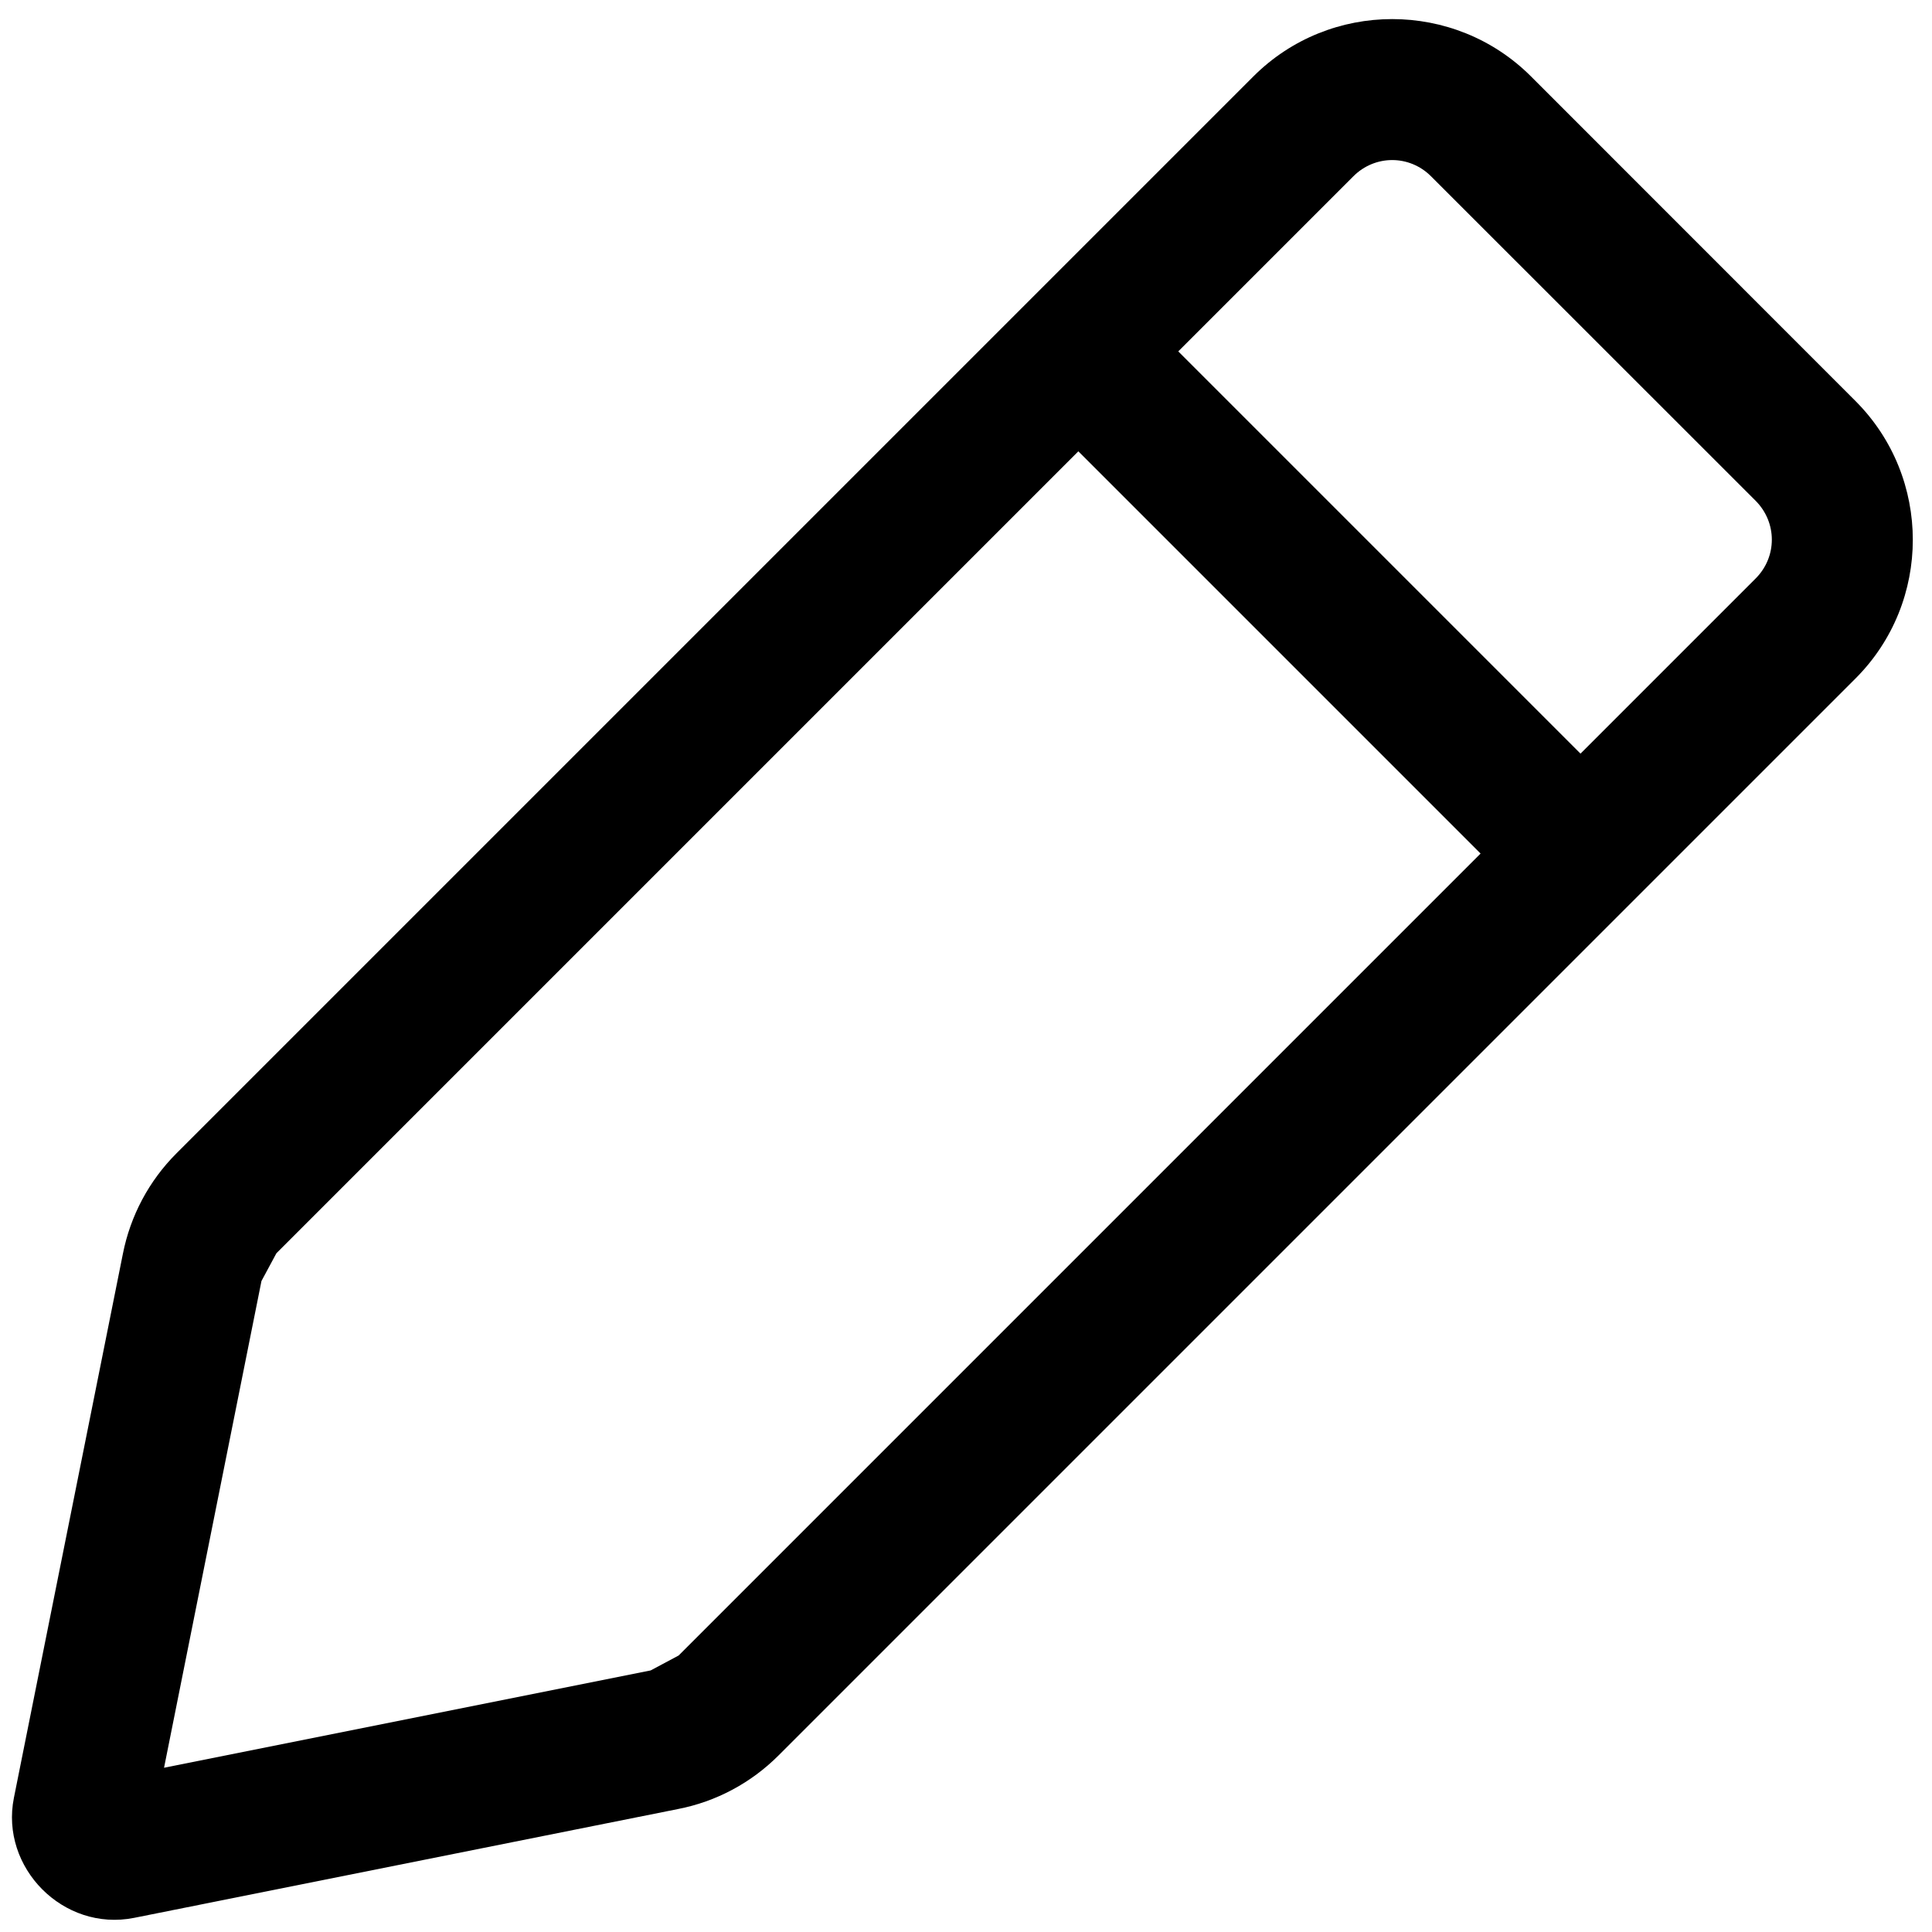
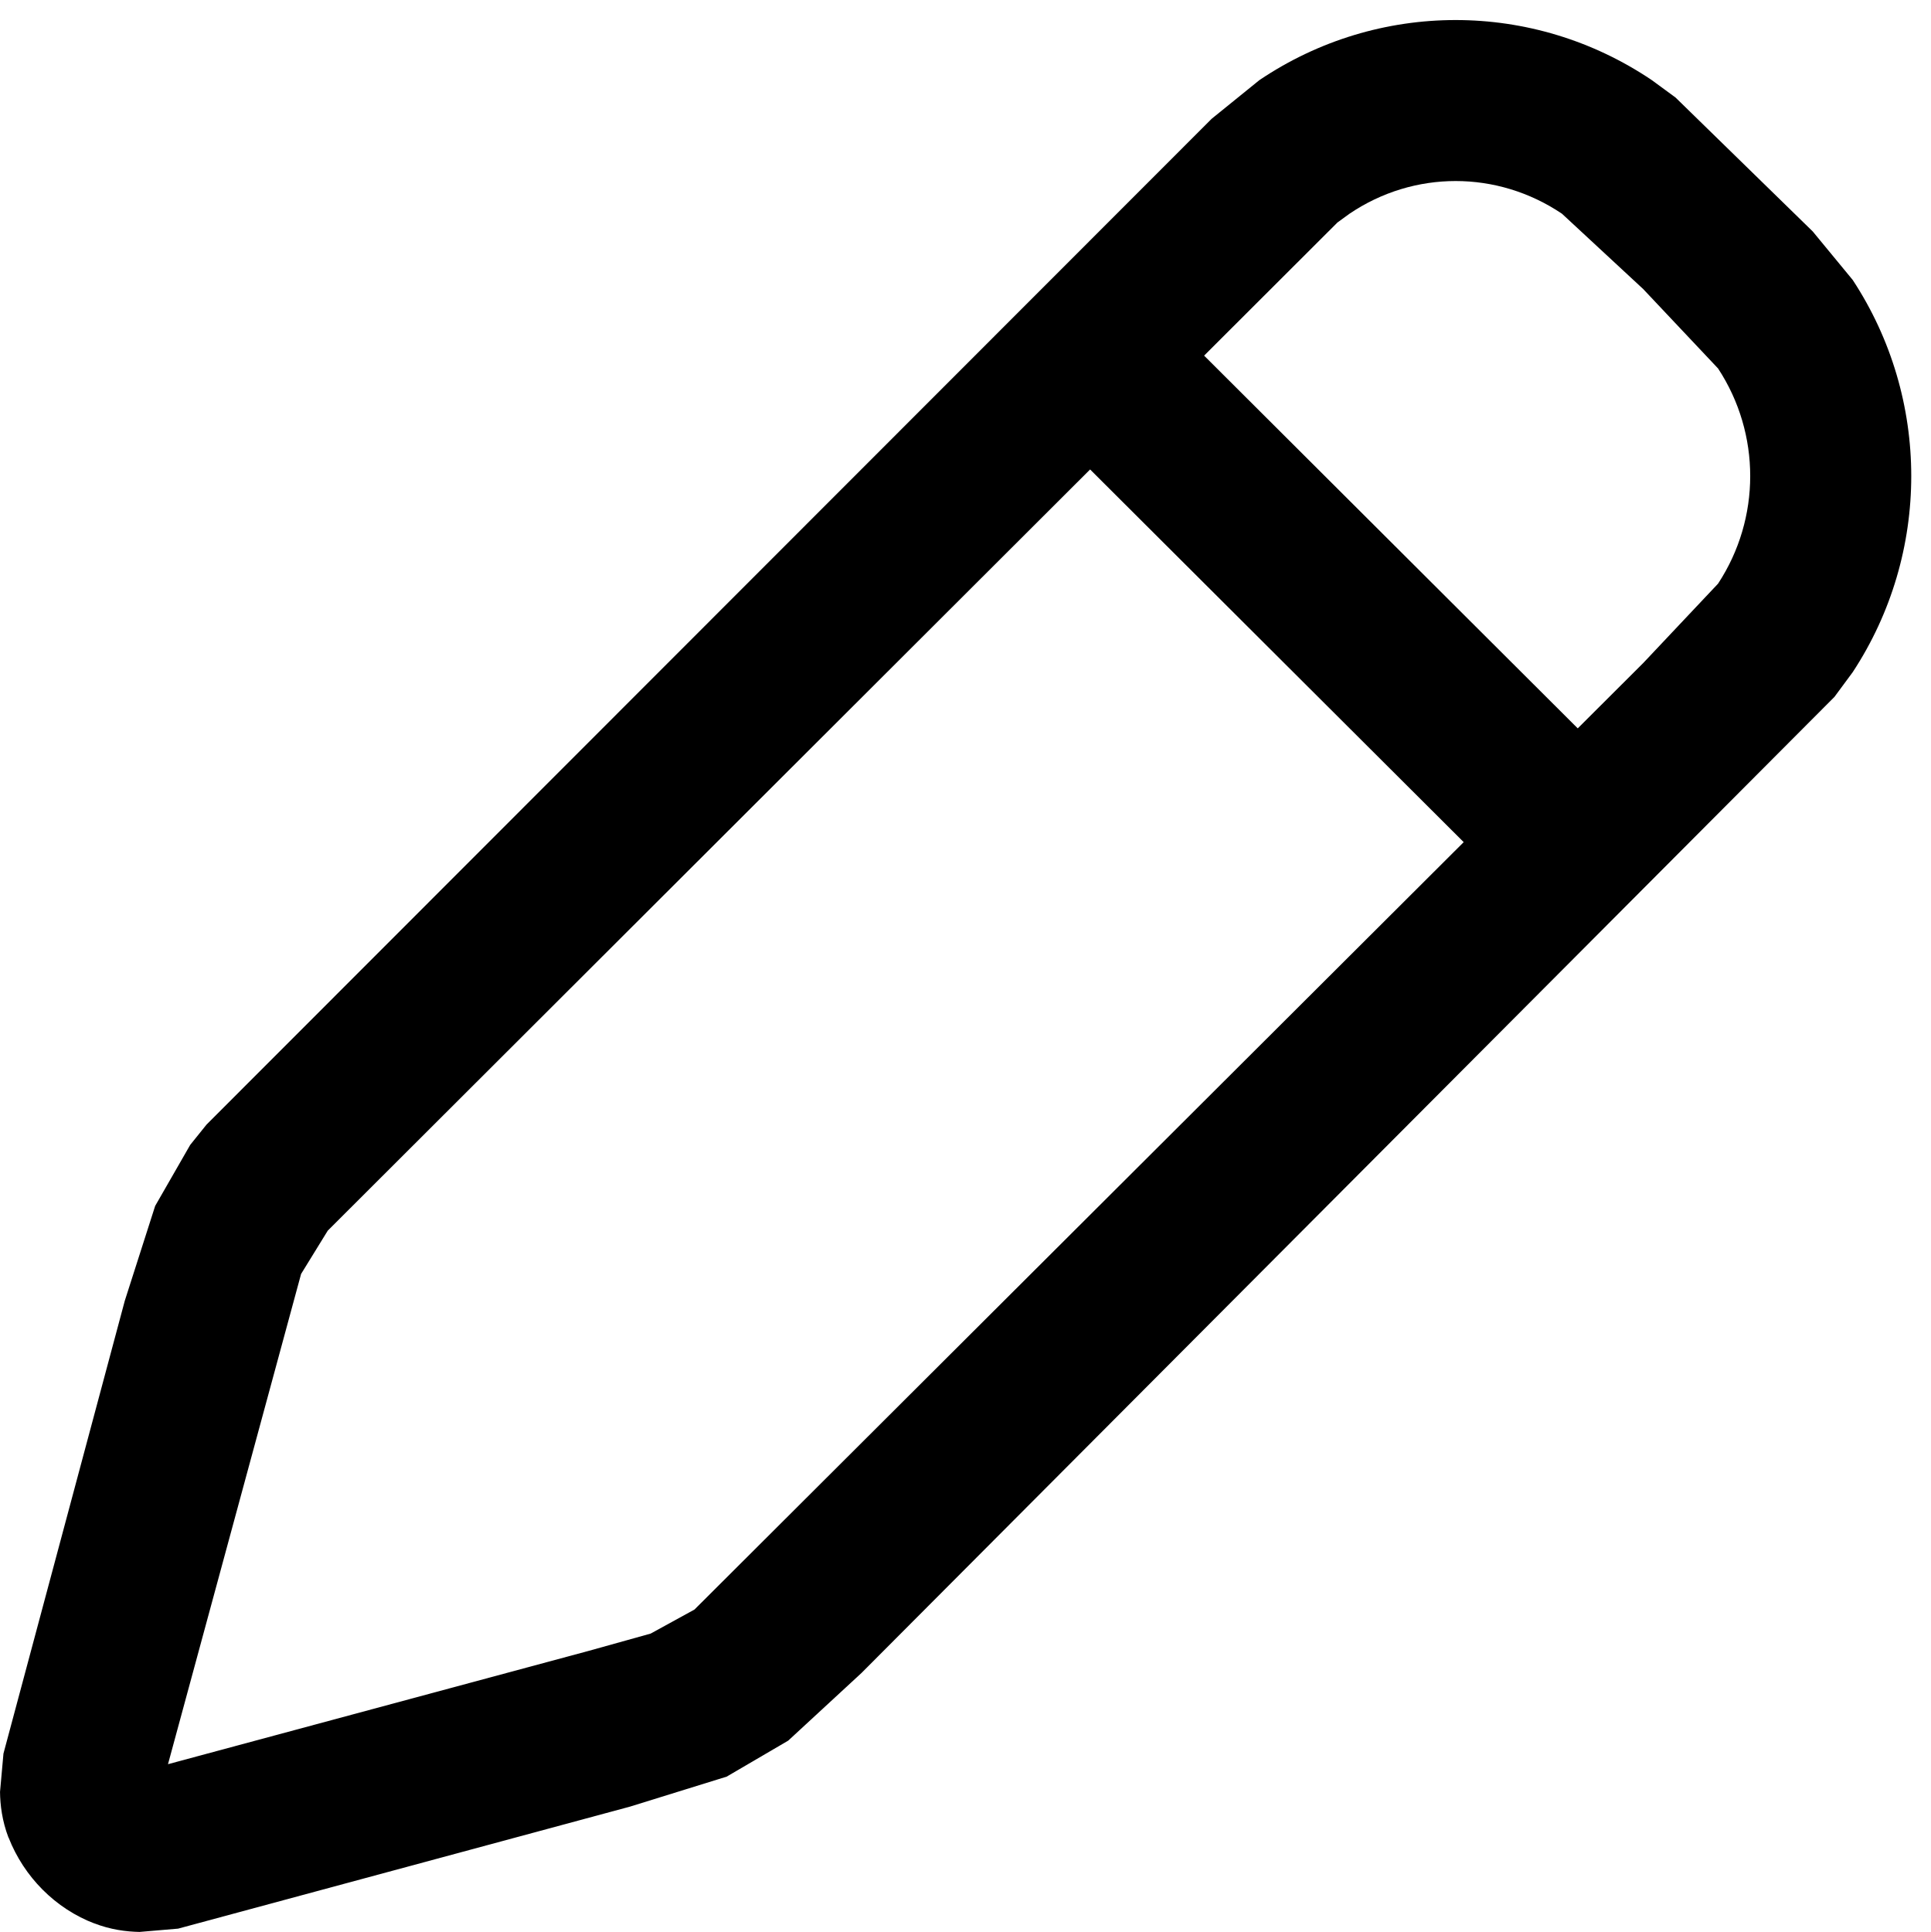
- <svg version="1.1" viewBox="0 0 12.29 12.291">
-   <g id="s" transform="matrix(0.79866 0 0 0.79866 -1.92501 -1.75785)">
-     <path d="M10.559 5.355L14.645 9.441L15.441 8.645L11.355 4.559L10.559 5.355ZM14.605 2.809C13.996 2.201 13.004 2.201 12.395 2.809L3.816 11.388C3.597 11.607 3.449 11.885 3.389 12.189L2.521 16.522C2.41 17.077 2.914 17.59 3.478 17.478L7.811 16.611C8.115 16.552 8.393 16.403 8.612 16.184L17.191 7.605C17.799 6.997 17.799 6.005 17.191 5.396L14.605 2.809ZM13.809 3.605L16.395 6.19C16.567 6.363 16.567 6.637 16.395 6.809L7.816 15.388L7.593 15.507L3.258 16.374L3.539 16.459L3.615 16.585L3.625 16.742L4.493 12.405L4.612 12.184L13.191 3.605C13.363 3.433 13.637 3.433 13.809 3.605Z" />
+ <svg version="1.1" viewBox="0 0 11.222 11.228">
+   <g id="s" transform="matrix(0.79866 0 0 0.79866 -2.43655 -2.30885)">
+     <path d="M7.636 16.037L8.339 15.819L8.787 15.557L9.321 15.064L16.401 7.962L16.534 7.782C17.102 6.917 17.102 5.793 16.534 4.928L16.243 4.575L15.245 3.601L15.072 3.474C14.207 2.891 13.081 2.891 12.216 3.474L11.869 3.755L4.554 11.074L4.435 11.222L4.18 11.666L3.959 12.356L3.076 15.651L3.051 15.93C3.052 16.025 3.066 16.14 3.112 16.261L3.114 16.264C3.225 16.547 3.453 16.78 3.742 16.889L3.733 16.885C3.855 16.933 3.971 16.947 4.066 16.949L4.347 16.925L7.636 16.037ZM7.338 14.903L4.089 15.778L4.154 15.791L4.205 15.839L4.223 15.914L5.242 12.161L5.436 11.846L12.784 4.51L12.872 4.446C13.341 4.129 13.947 4.129 14.418 4.446L15.009 4.994L15.554 5.572C15.866 6.047 15.866 6.663 15.554 7.138L15.009 7.716L8.105 14.603L7.786 14.778L7.338 14.903ZM10.561 5.885L14.12 9.435L14.948 8.605L11.389 5.055L10.561 5.885Z" />
  </g>
</svg>
